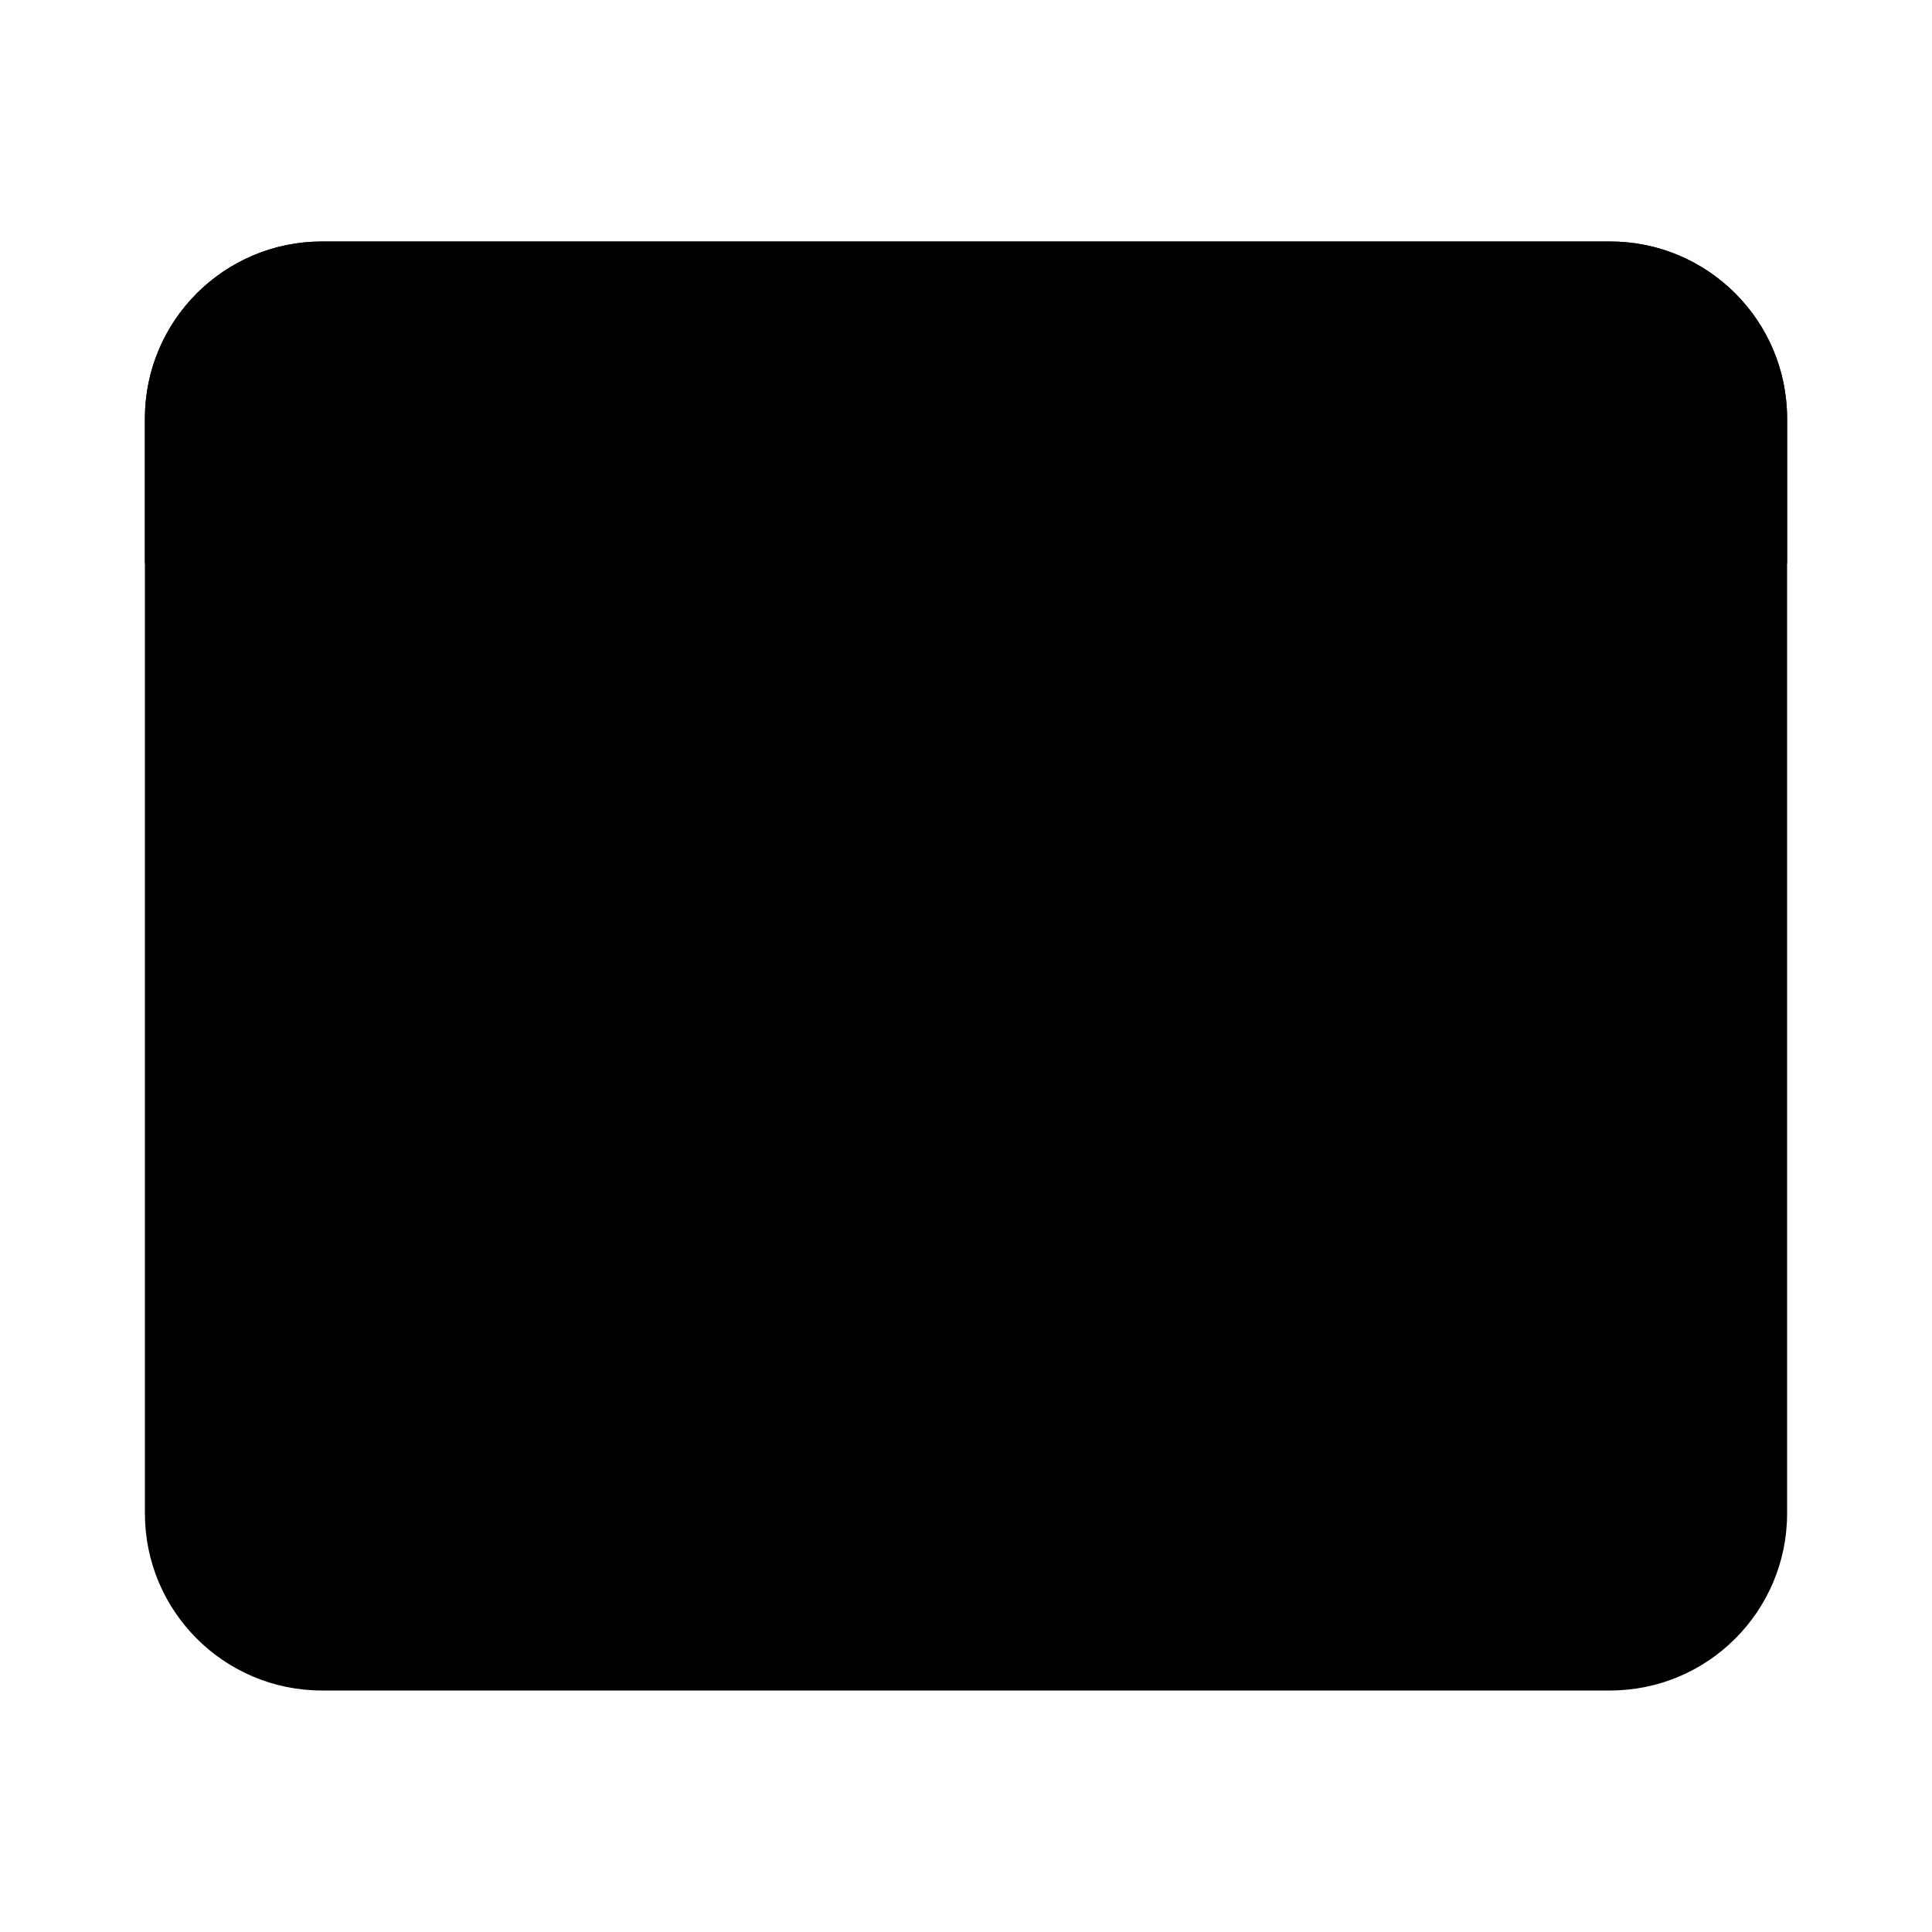
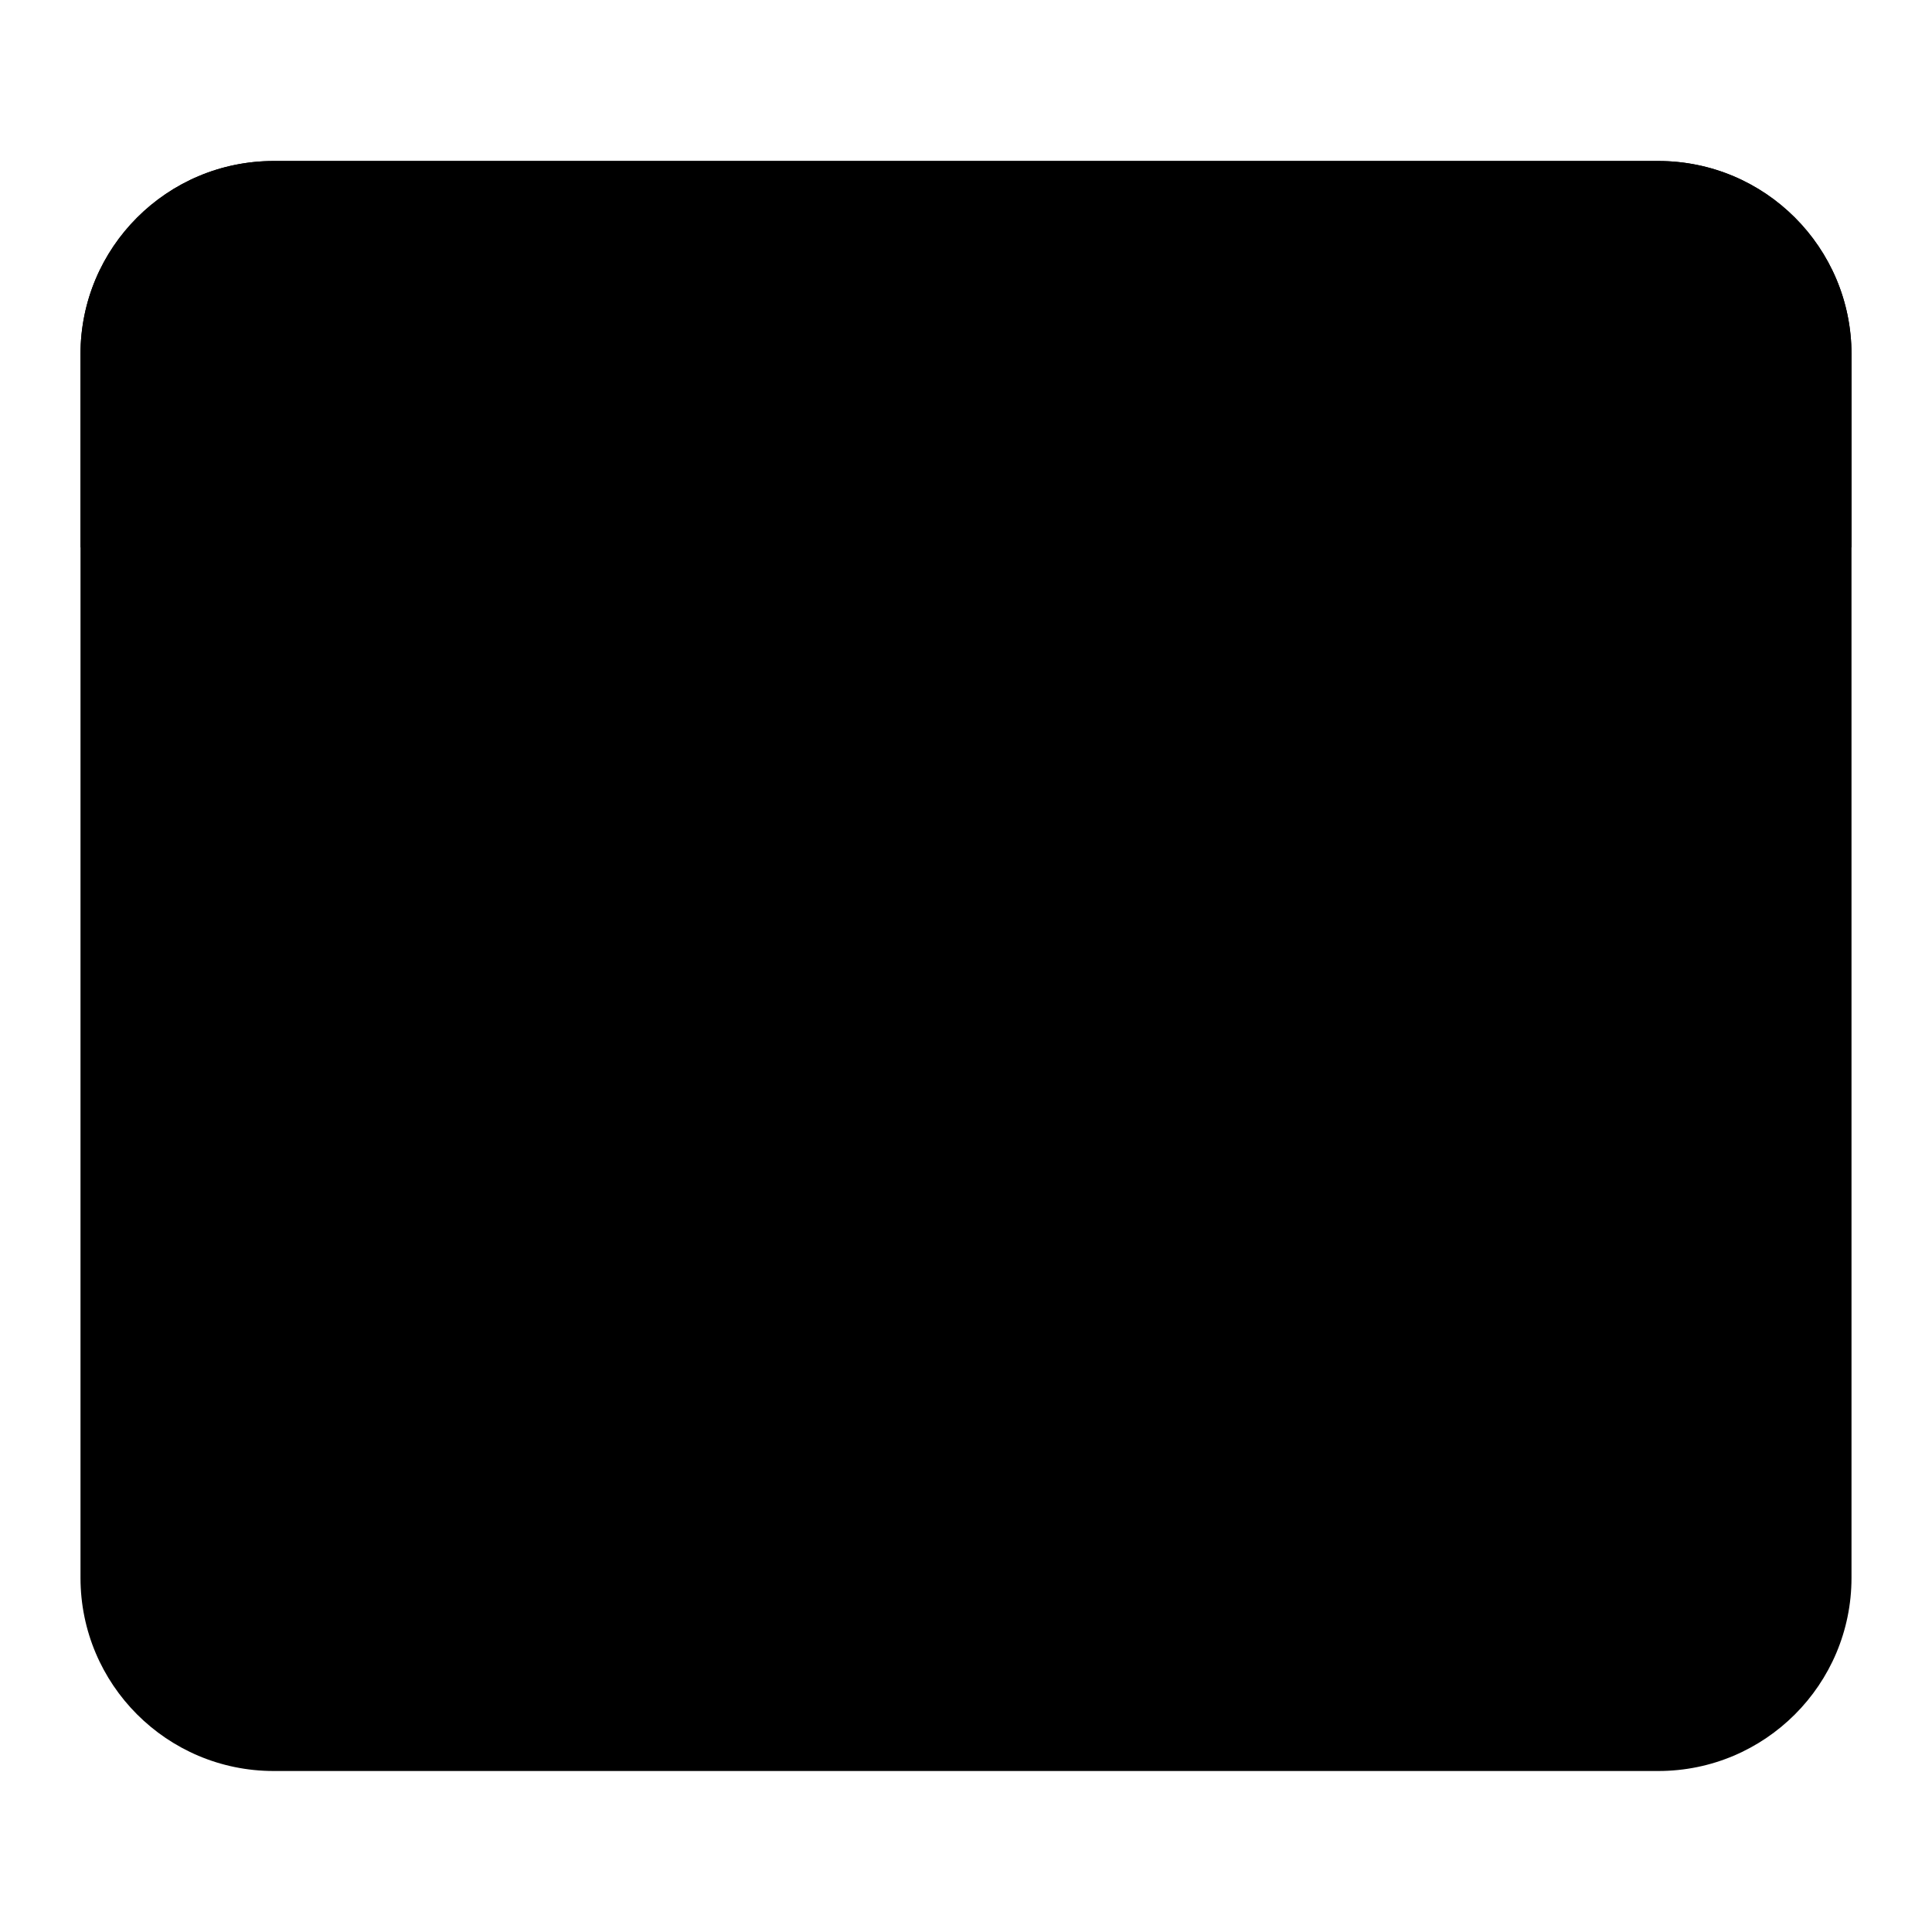
- <svg xmlns="http://www.w3.org/2000/svg" viewBox="0 0 24 24" width="24" height="24" data-type="frame" data-inner="3.4 8.6 17.2 10.6">
-   <rect x="1.8" y="3" width="20.4" height="18" rx="2.2" fill="@surface.base" />
-   <path d="M4 3h16a2.2 2.2 0 0 1 2.2 2.2V7H1.8V5.2A2.2 2.2 0 0 1 4 3Z" fill="@neutral.base" />
-   <circle cx="4.6" cy="5.1" r="0.8" fill="@danger.base" />
-   <circle cx="7.2" cy="5.1" r="0.8" fill="@accent.base" />
-   <circle cx="9.8" cy="5.1" r="0.8" fill="@success.base" />
+ <svg xmlns="http://www.w3.org/2000/svg" viewBox="0 0 24 24" width="24" height="24" data-type="frame" data-inner="2.8 8 18.4 12.4">
+   <rect x="1" y="2" width="22" height="20" rx="2.4" fill="@surface.base" />
+   <path d="M3.4 2h17.2a2.4 2.4 0 0 1 2.4 2.4v2.4H1V4.4A2.4 2.4 0 0 1 3.4 2Z" fill="@neutral.base" />
+   <circle cx="4.4" cy="4.4" r="0.9" fill="@danger.base" />
+   <circle cx="7.4" cy="4.4" r="0.9" fill="@accent.base" />
+   <circle cx="10.4" cy="4.4" r="0.9" fill="@success.base" />
</svg>
